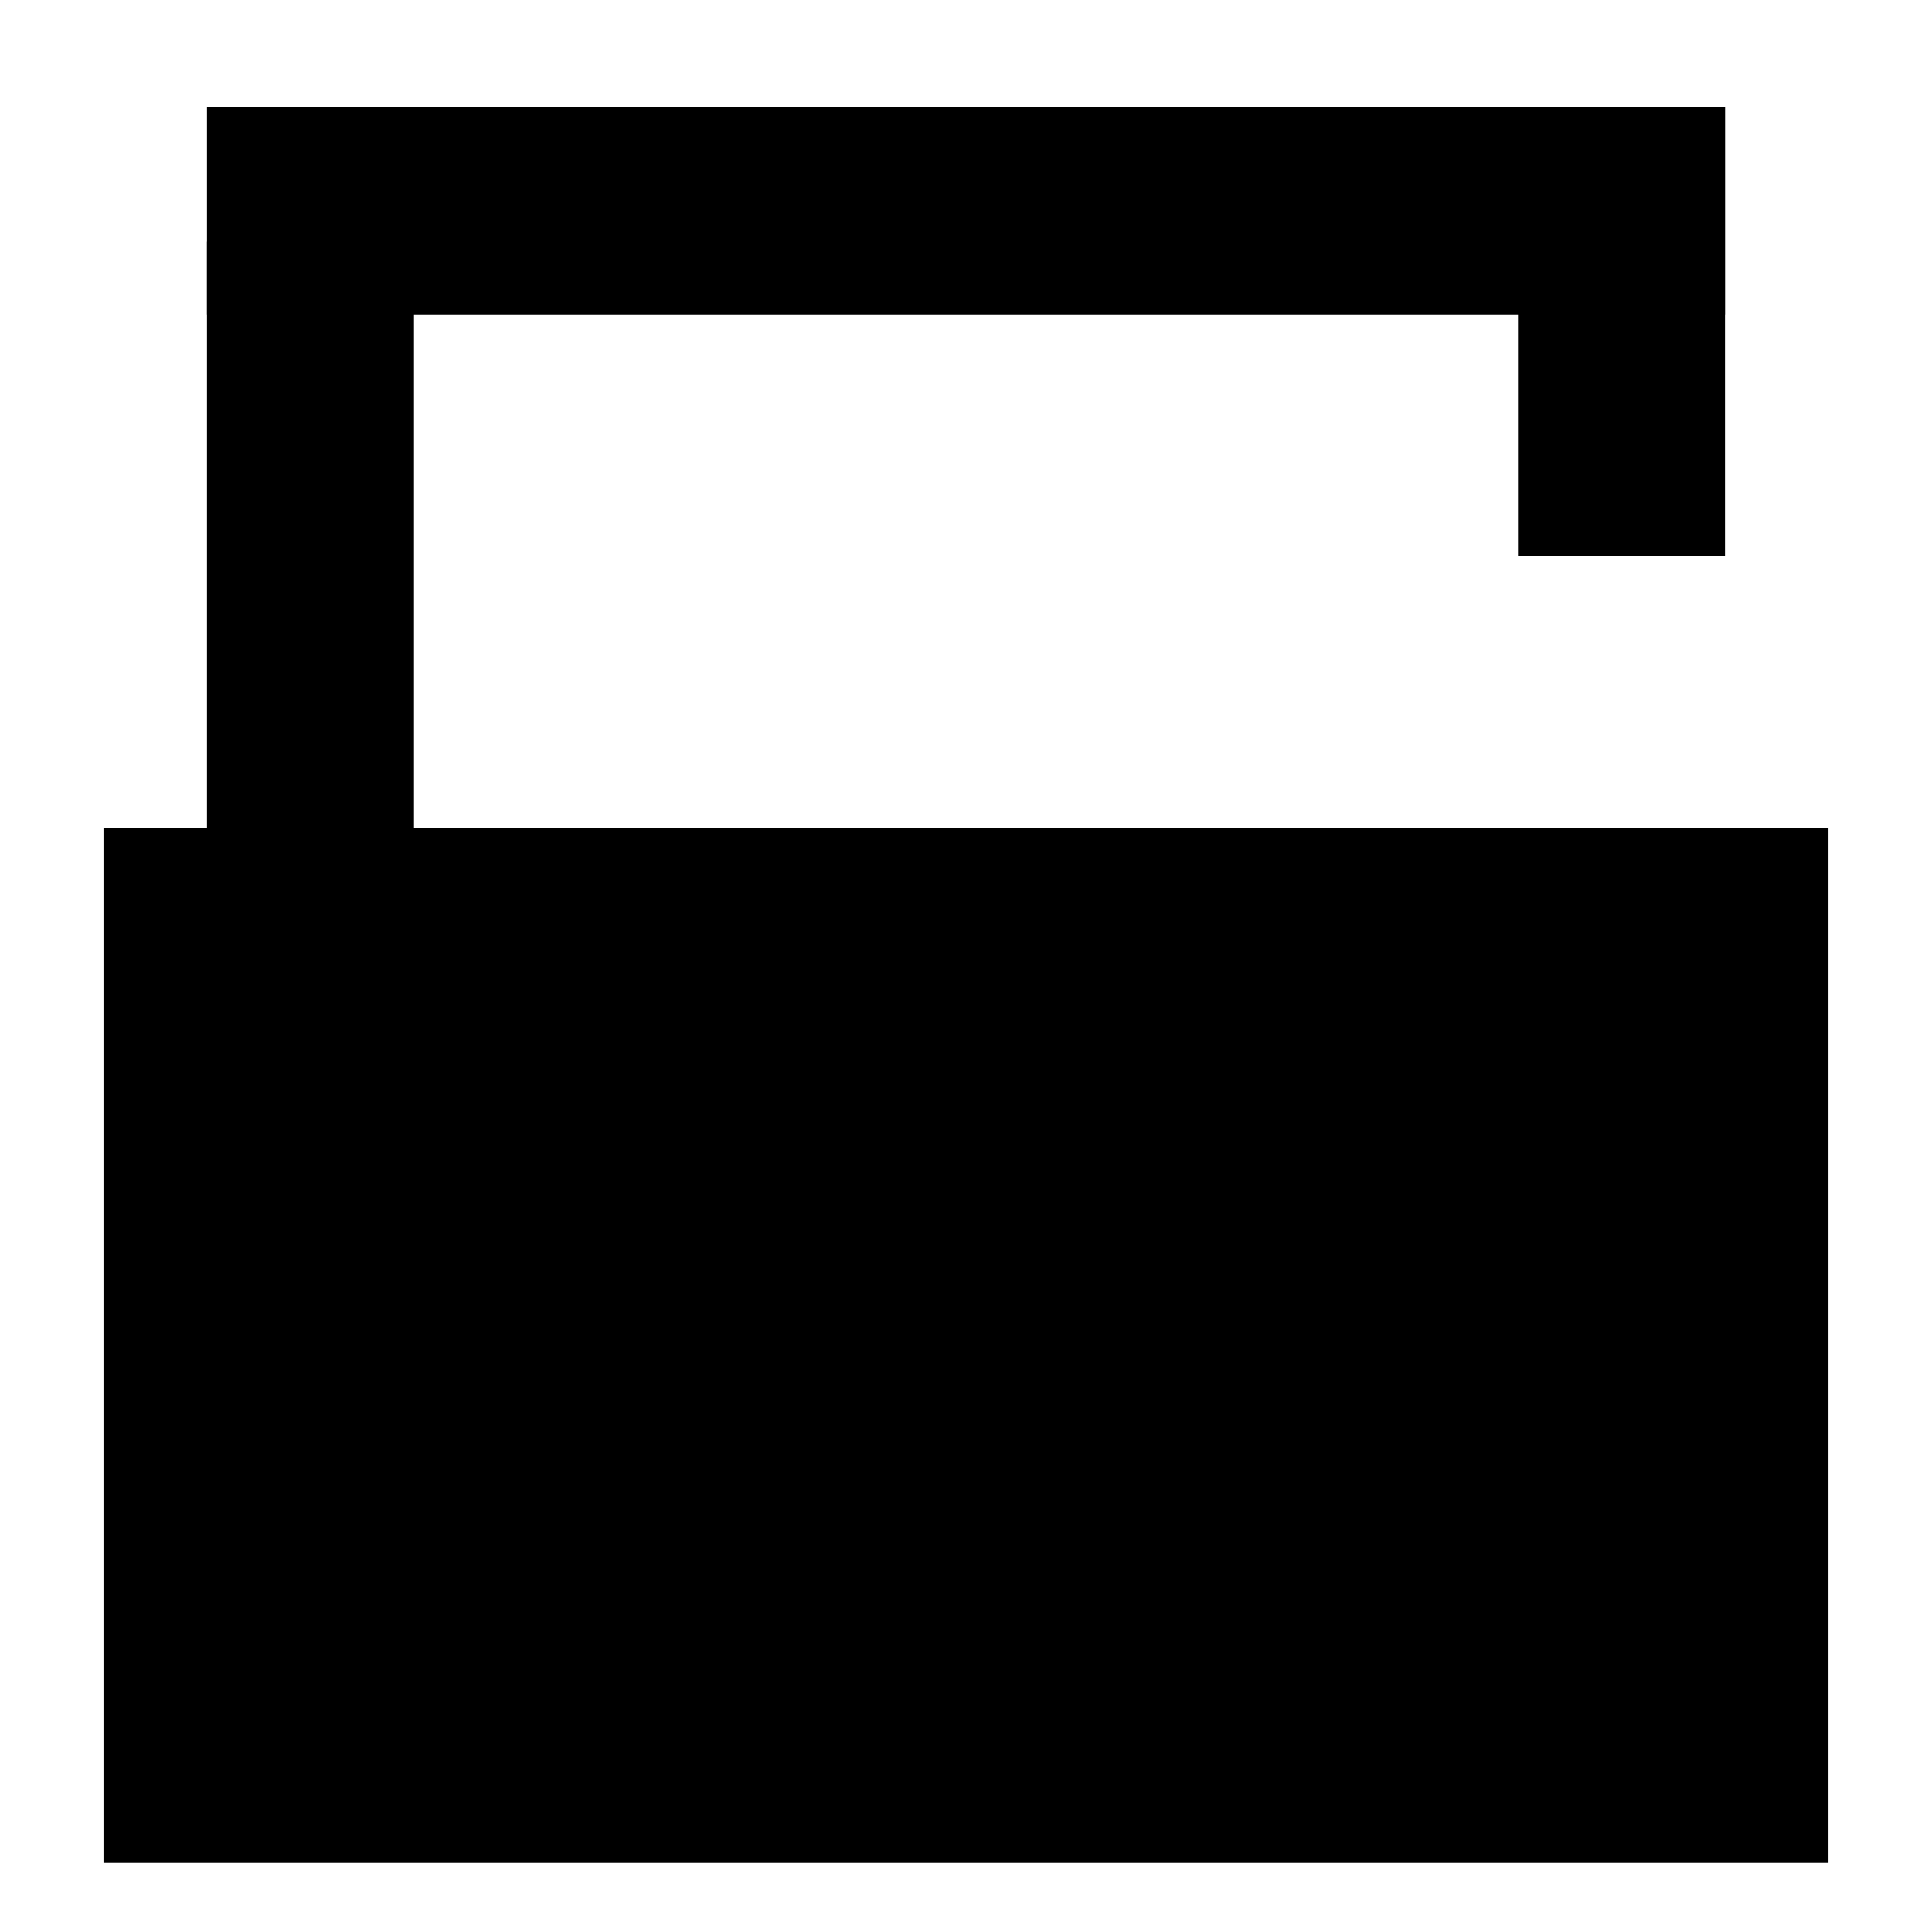
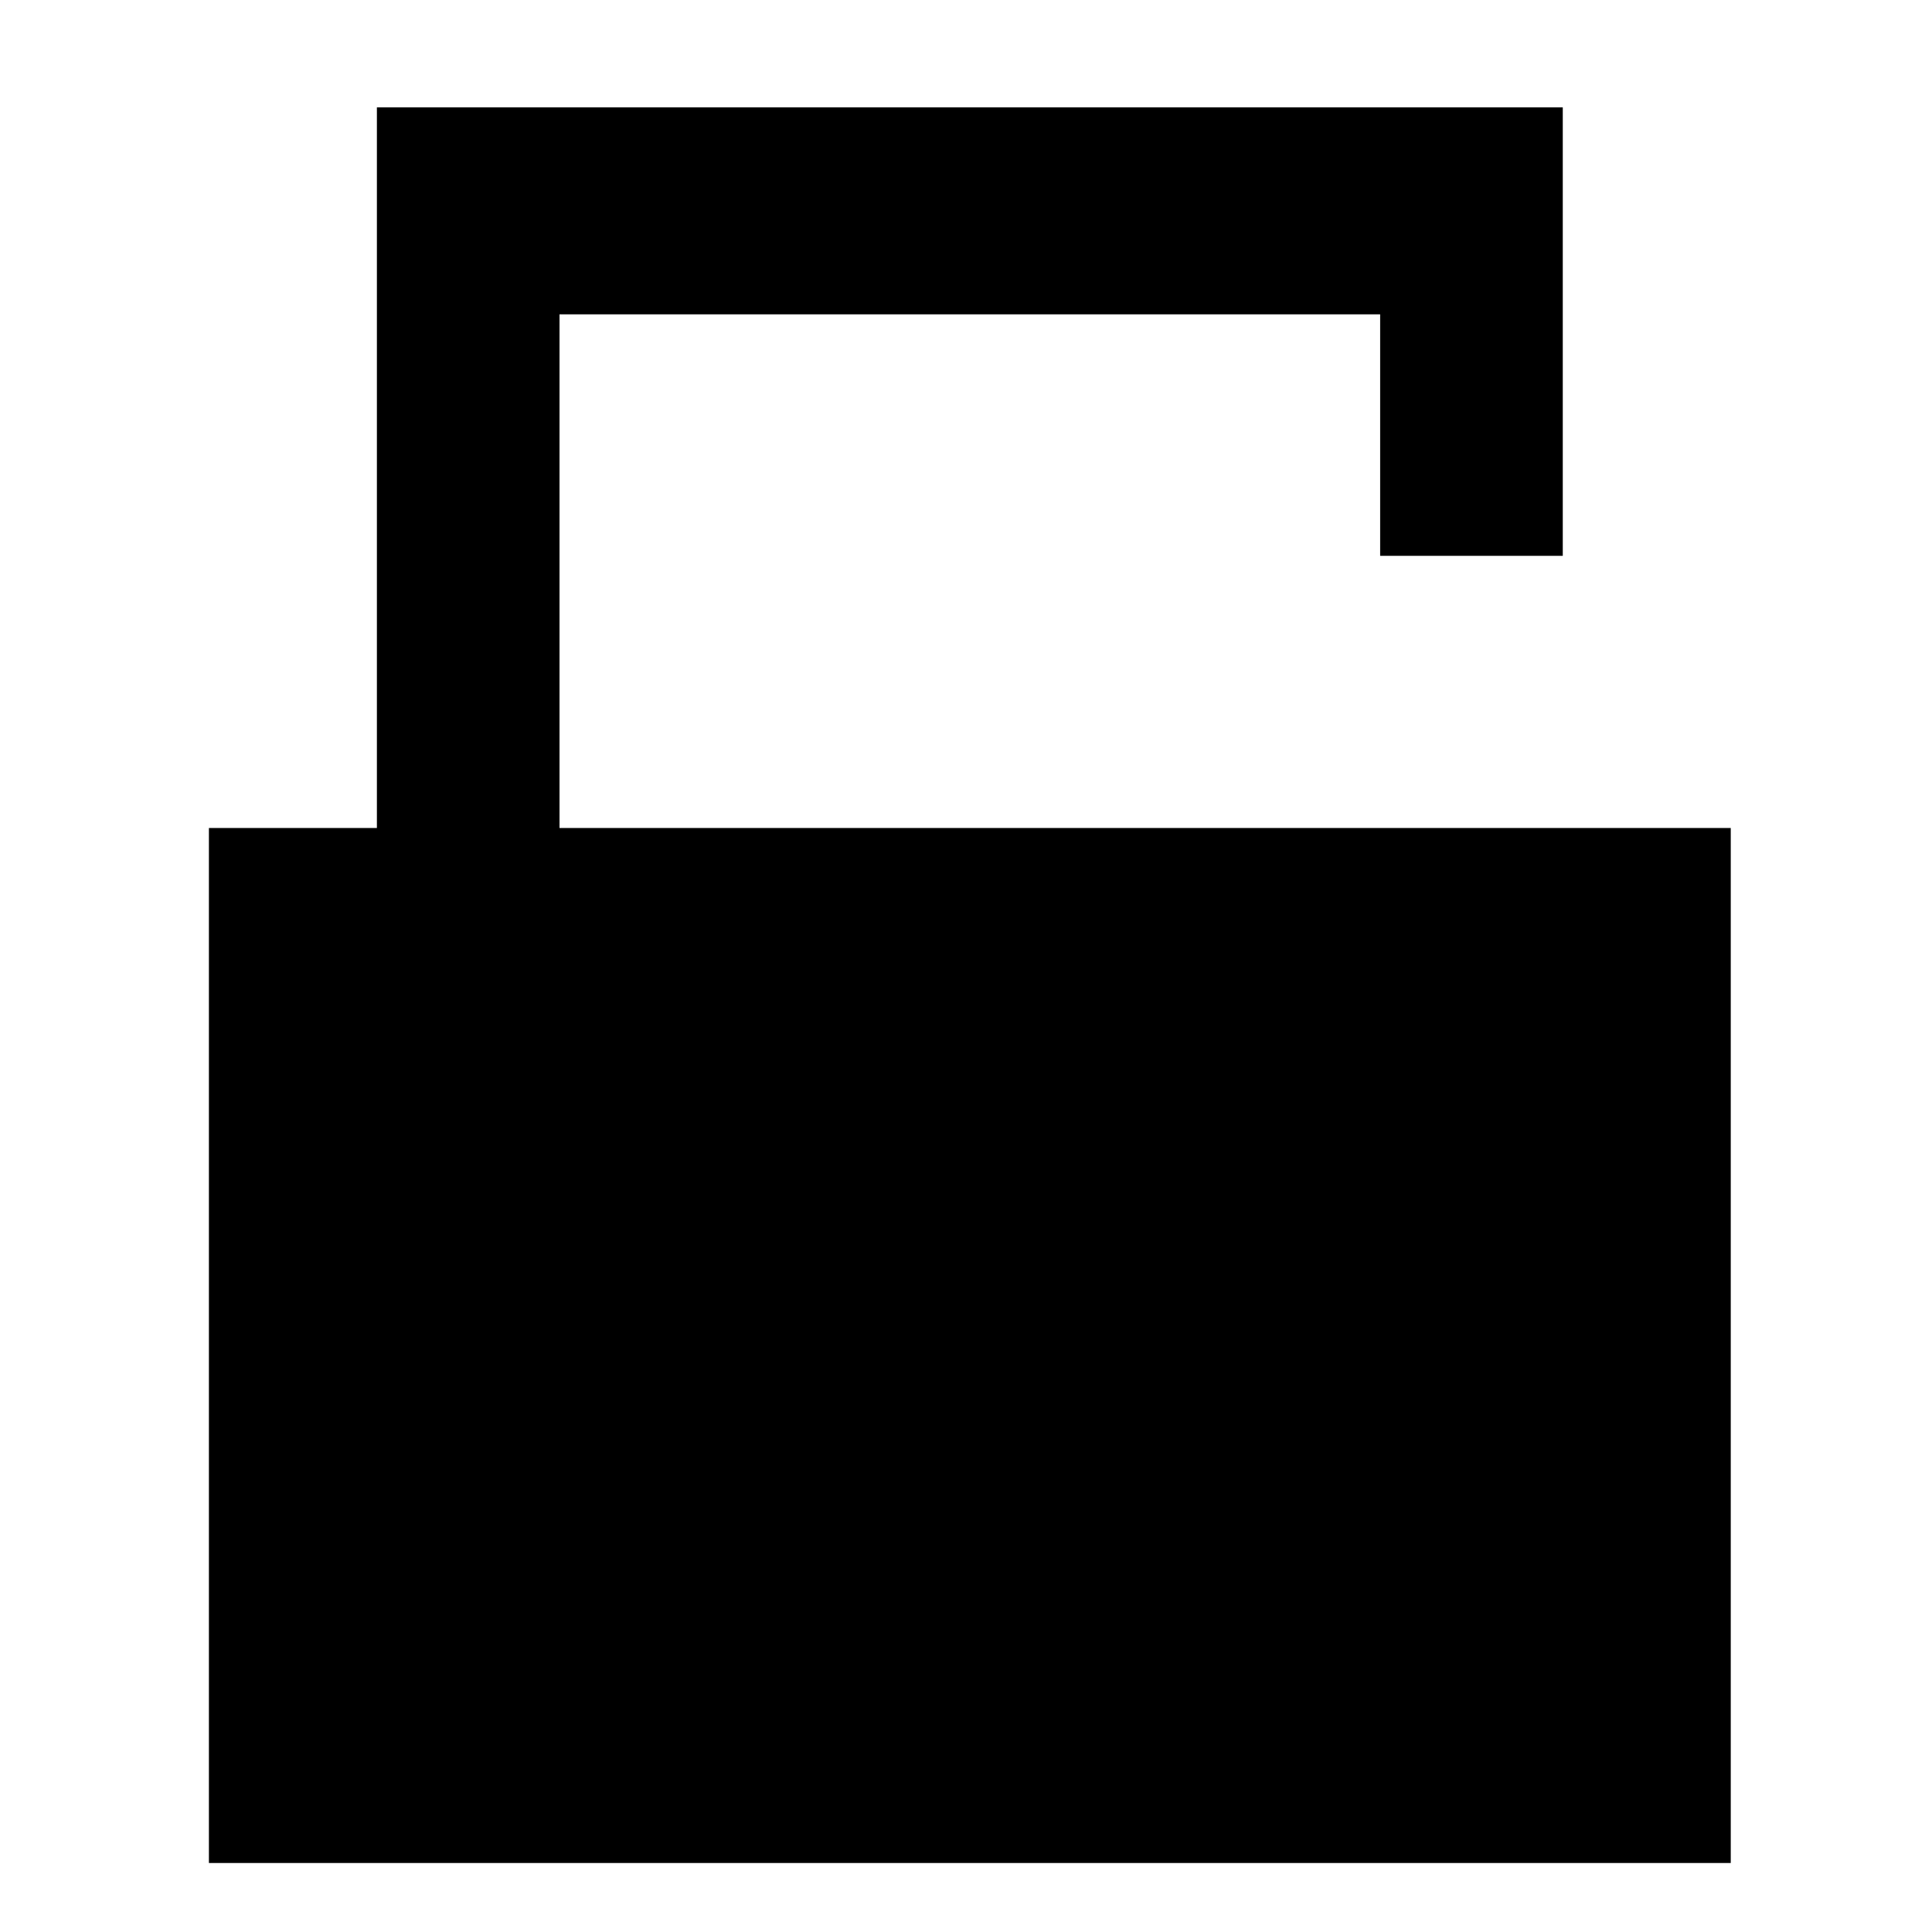
<svg xmlns="http://www.w3.org/2000/svg" version="1.1" id="Layer_1" x="0px" y="0px" width="504px" height="504px" viewBox="0 0 504 504" enable-background="new 0 0 504 504" xml:space="preserve">
-   <rect x="27" y="216" width="450" height="270" />
-   <rect x="54" y="63" width="54" height="171" />
-   <rect x="54" y="28" width="396" height="54" />
-   <rect x="396" y="28" width="54" height="117" />
+   <polygon points="145.96,216 145.96,82 360.04,82 360.04,145 407.681,145 407.681,82 407.681,28 360.04,28 98.32,28 98.32,63   98.32,82 98.32,216 54.5,216 54.5,486 451.5,486 451.5,216 " />
</svg>
